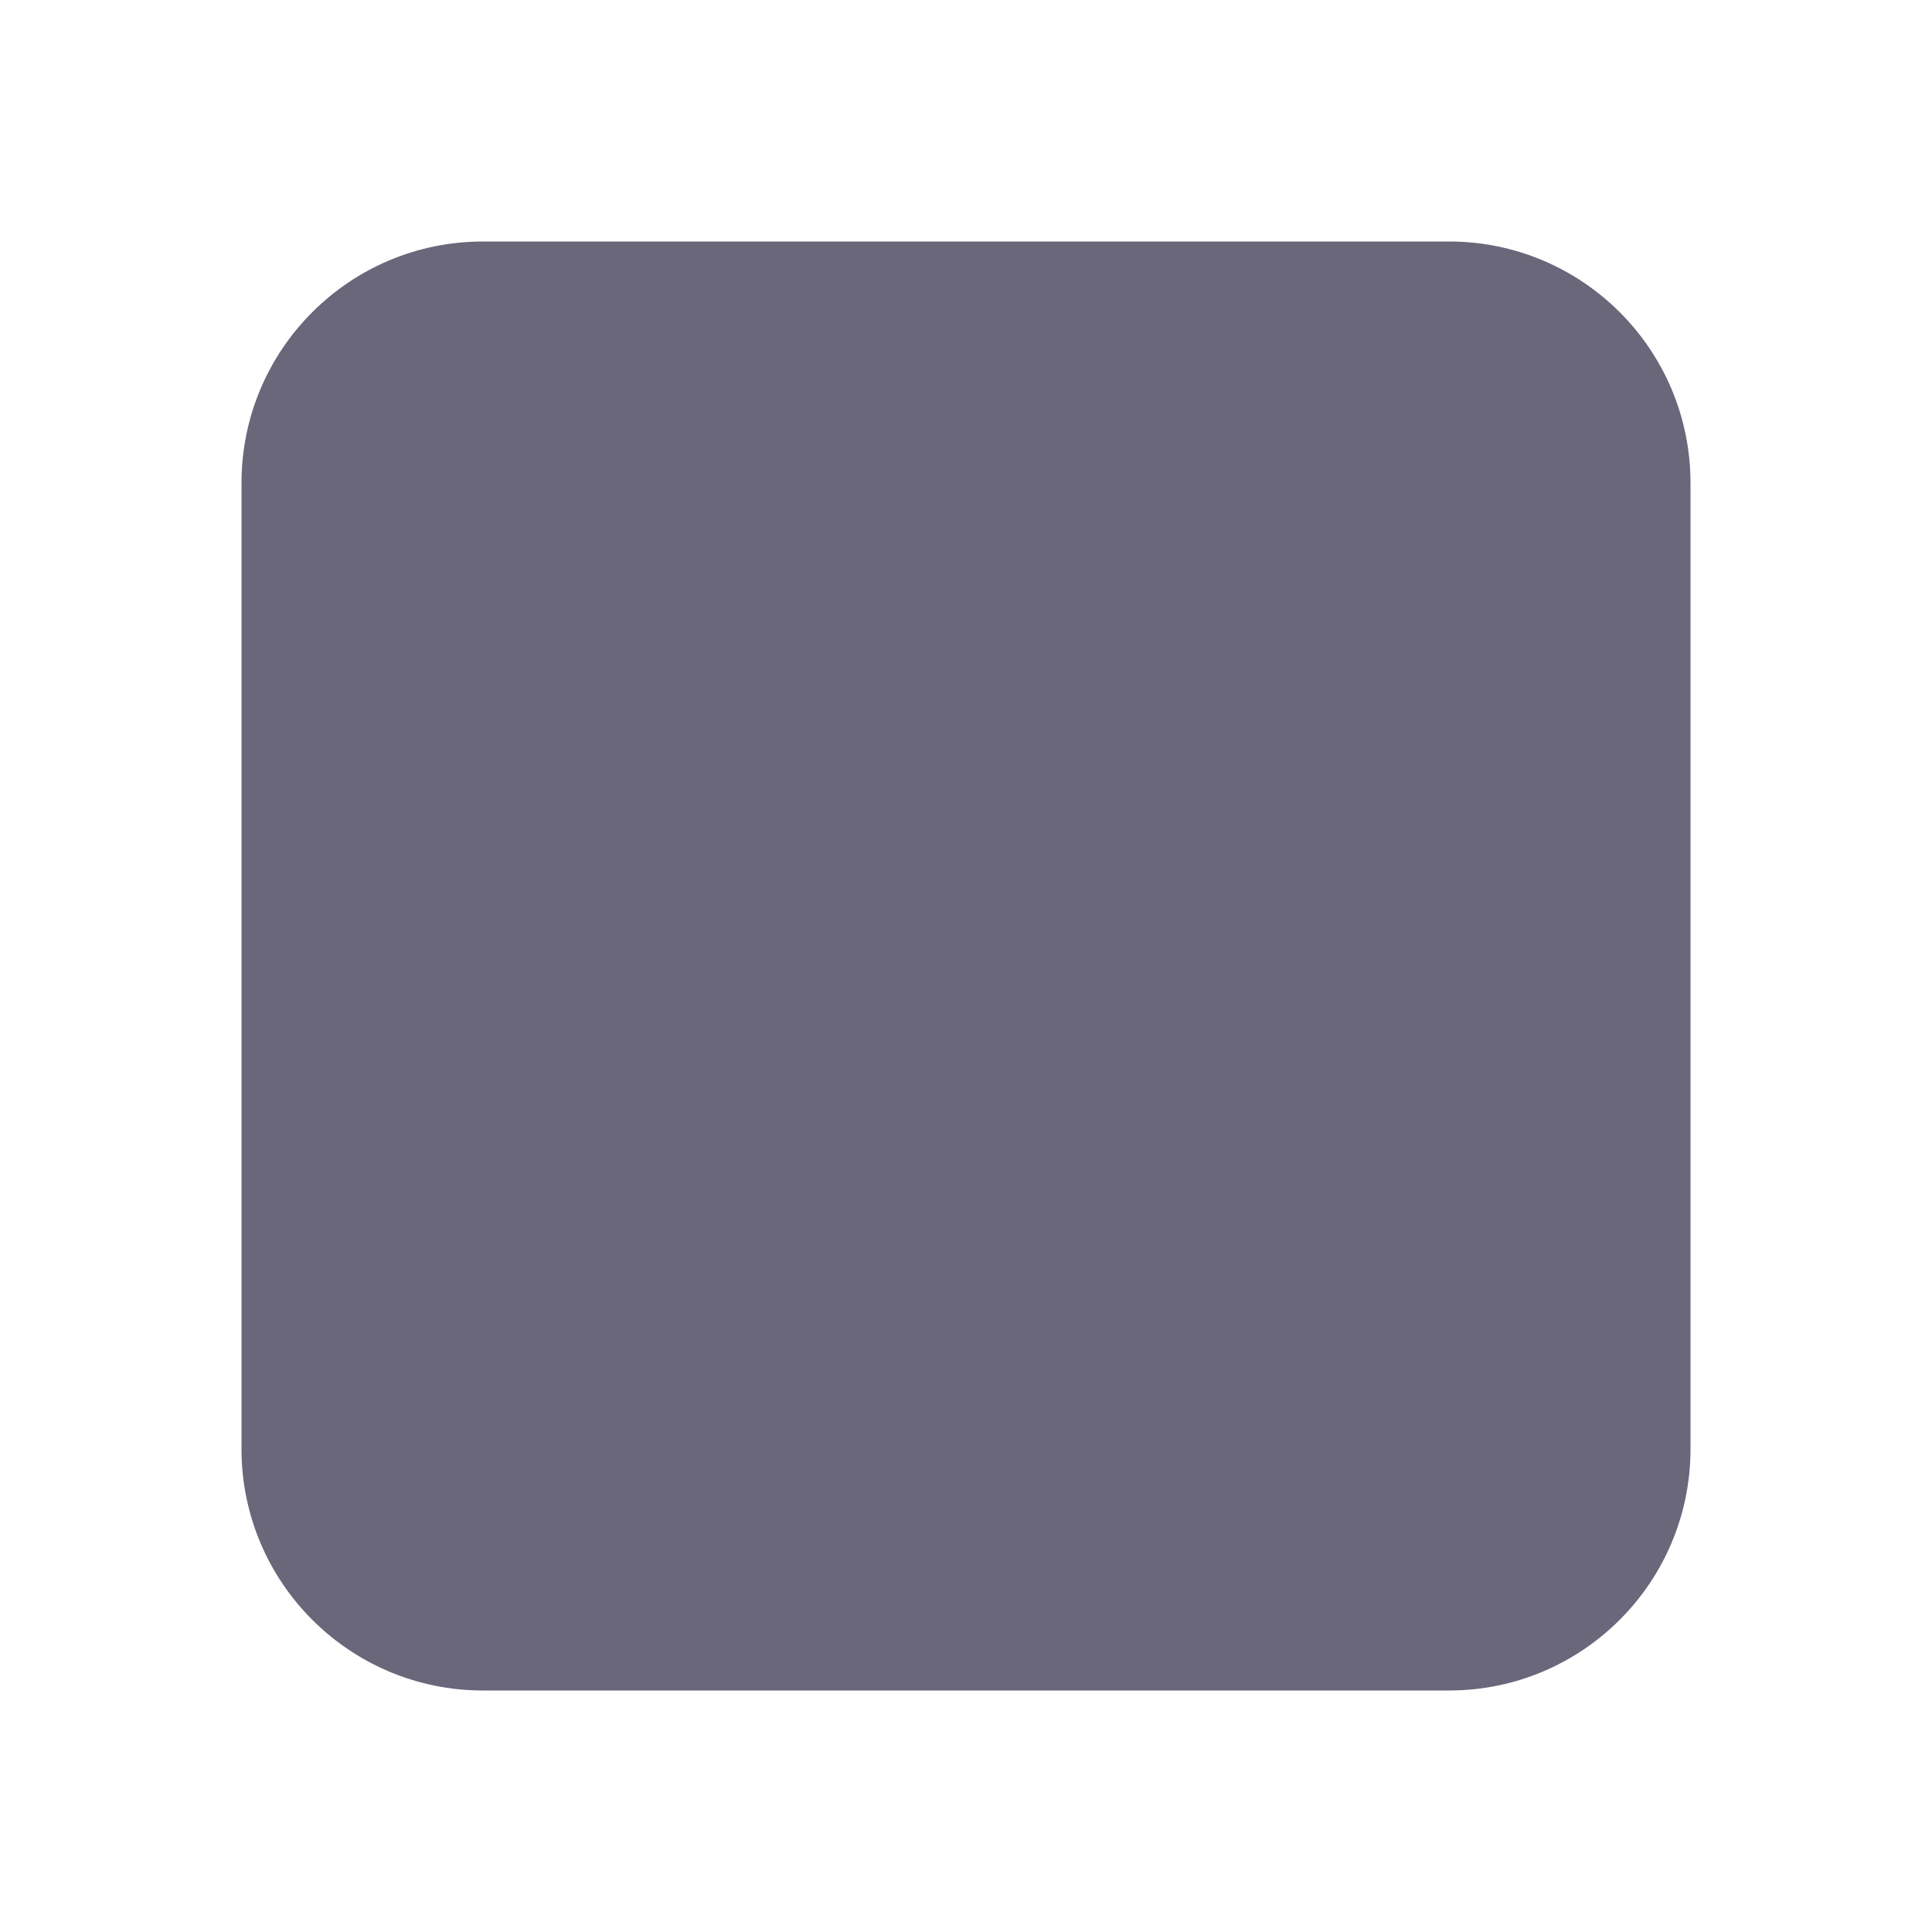
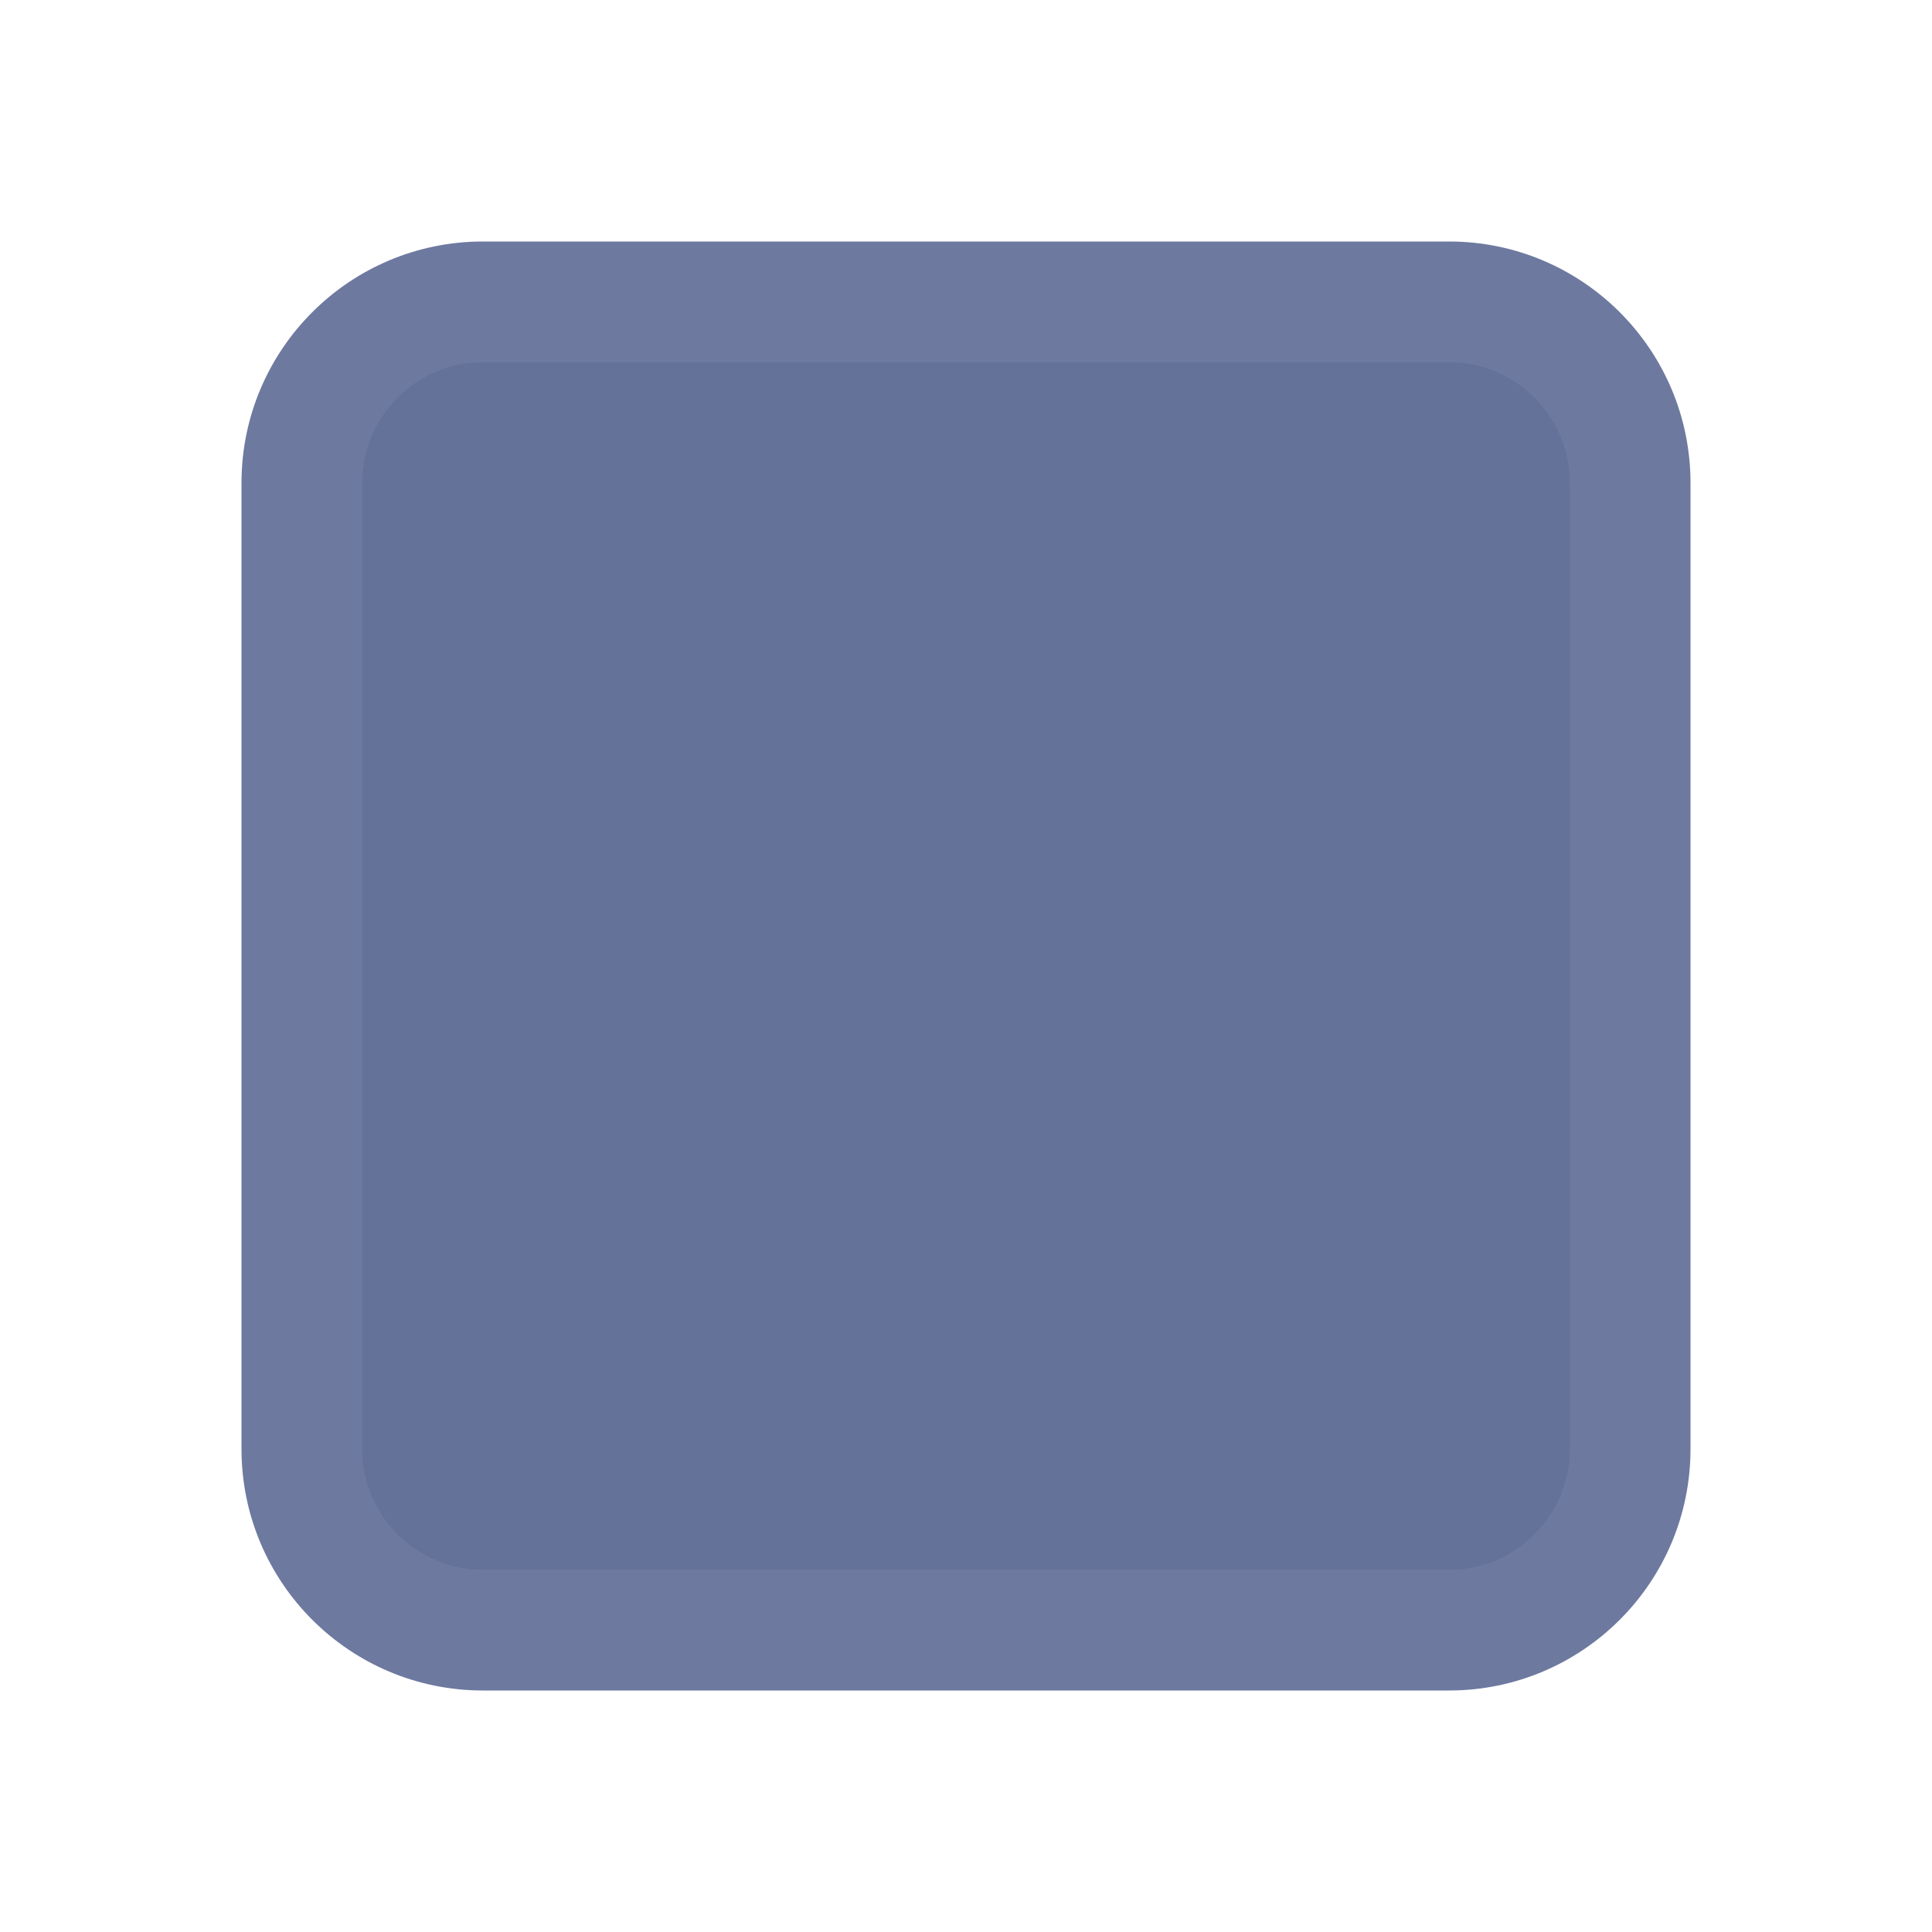
<svg xmlns="http://www.w3.org/2000/svg" width="16" height="16" viewBox="0 0 16 16" id="svg2" version="1.1">
  <defs id="defs4" />
  <g id="layer1" transform="translate(0,-1036.362)">
-     <path style="opacity:1;fill:#6a677b;fill-opacity:1;stroke:none;stroke-width:2;stroke-linecap:butt;stroke-linejoin:round;stroke-miterlimit:4;stroke-dasharray:none;stroke-dashoffset:0;stroke-opacity:1" d="M 4 2 A 2 2 0 0 0 2 4 L 2 12 A 2 2 0 0 0 4 14 L 12 14 A 2 2 0 0 0 14 12 L 14 4 A 2 2 0 0 0 12 2 L 4 2 z " id="circle4178" transform="translate(0,1036.362)" />
-     <path style="opacity:1;fill:#6a677b;fill-opacity:1;stroke:none;stroke-width:2;stroke-linecap:butt;stroke-linejoin:round;stroke-miterlimit:4;stroke-dasharray:none;stroke-dashoffset:0;stroke-opacity:1" d="M 4 3 A 1 1 0 0 0 3 4 L 3 12 A 1 1 0 0 0 4 13 L 12 13 A 1 1 0 0 0 13 12 L 13 4 A 1 1 0 0 0 12 3 L 4 3 z " transform="translate(0,1036.362)" id="rect4188" />
+     <path style="opacity:1;fill:#6d799f;fill-opacity:1;stroke:none;stroke-width:2;stroke-linecap:butt;stroke-linejoin:round;stroke-miterlimit:4;stroke-dasharray:none;stroke-dashoffset:0;stroke-opacity:1" d="M 4 2 A 2 2 0 0 0 2 4 L 2 12 A 2 2 0 0 0 4 14 L 12 14 A 2 2 0 0 0 14 12 L 14 4 A 2 2 0 0 0 12 2 L 4 2 z " id="circle4178" transform="translate(0,1036.362)" />
+     <path style="opacity:1;fill:#647198;fill-opacity:1;stroke:none;stroke-width:2;stroke-linecap:butt;stroke-linejoin:round;stroke-miterlimit:4;stroke-dasharray:none;stroke-dashoffset:0;stroke-opacity:1" d="M 4 3 A 1 1 0 0 0 3 4 L 3 12 A 1 1 0 0 0 4 13 L 12 13 A 1 1 0 0 0 13 12 L 13 4 A 1 1 0 0 0 12 3 L 4 3 z " transform="translate(0,1036.362)" id="rect4188" />
  </g>
</svg>
